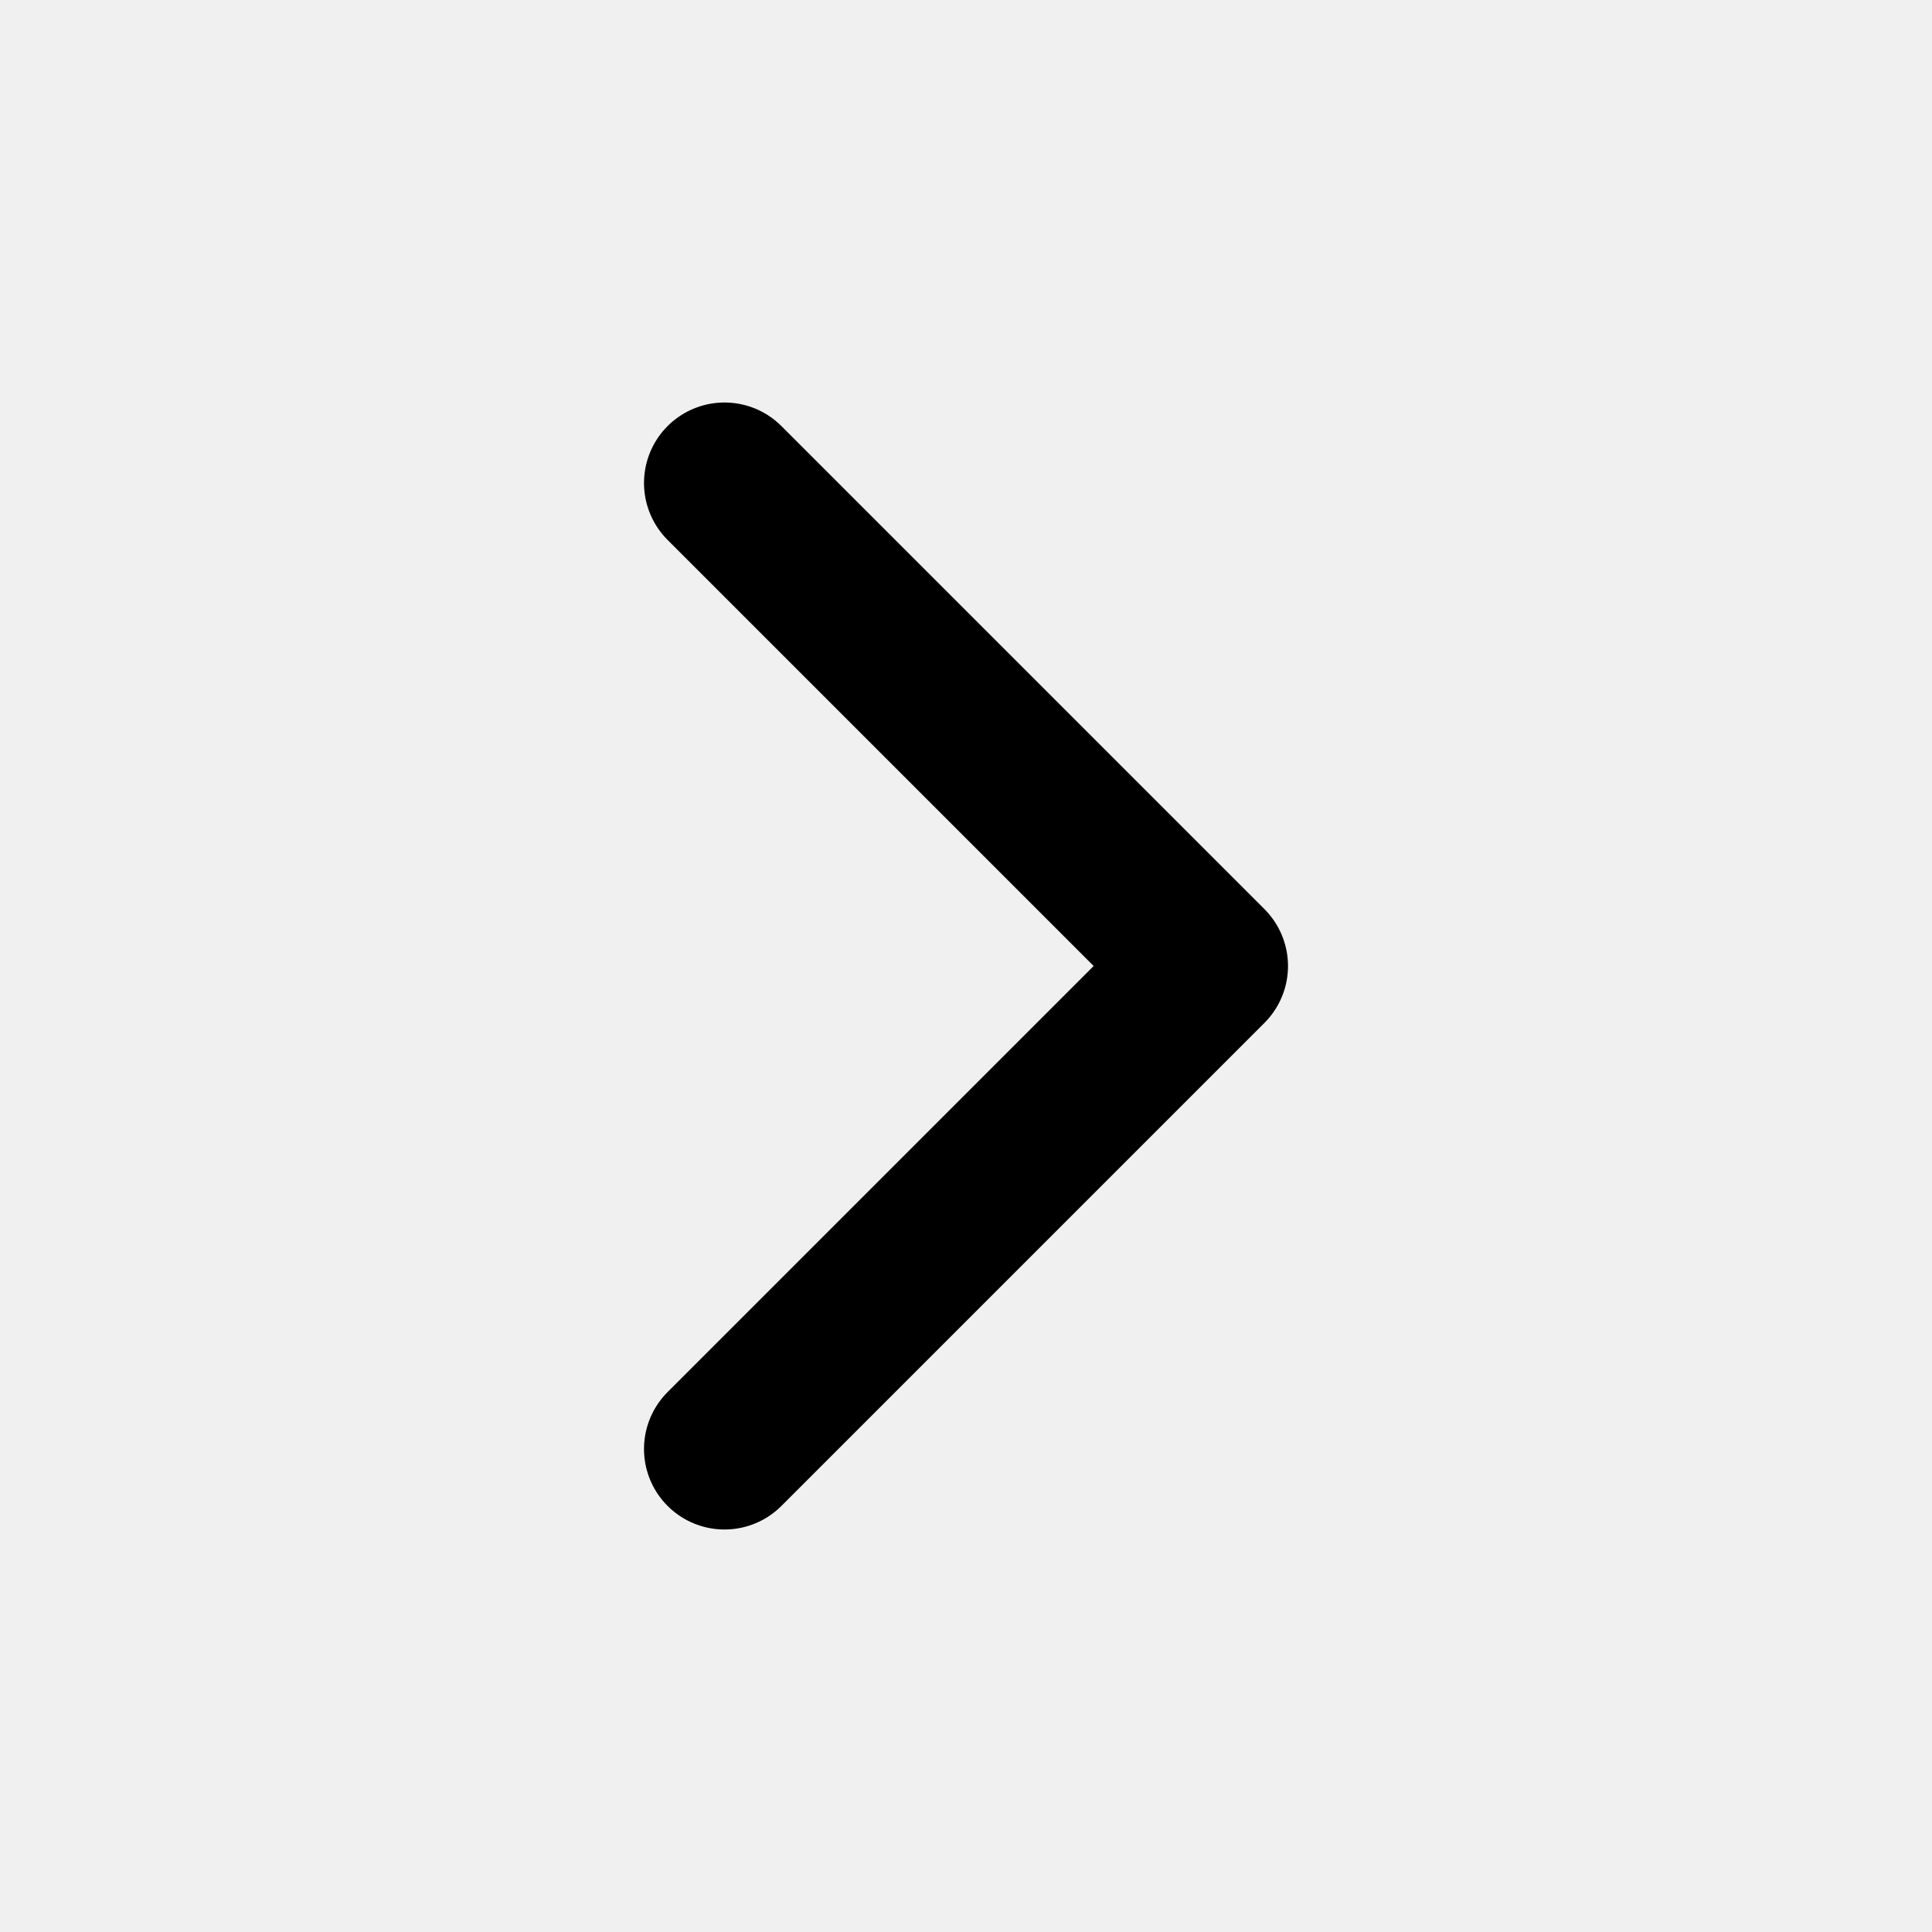
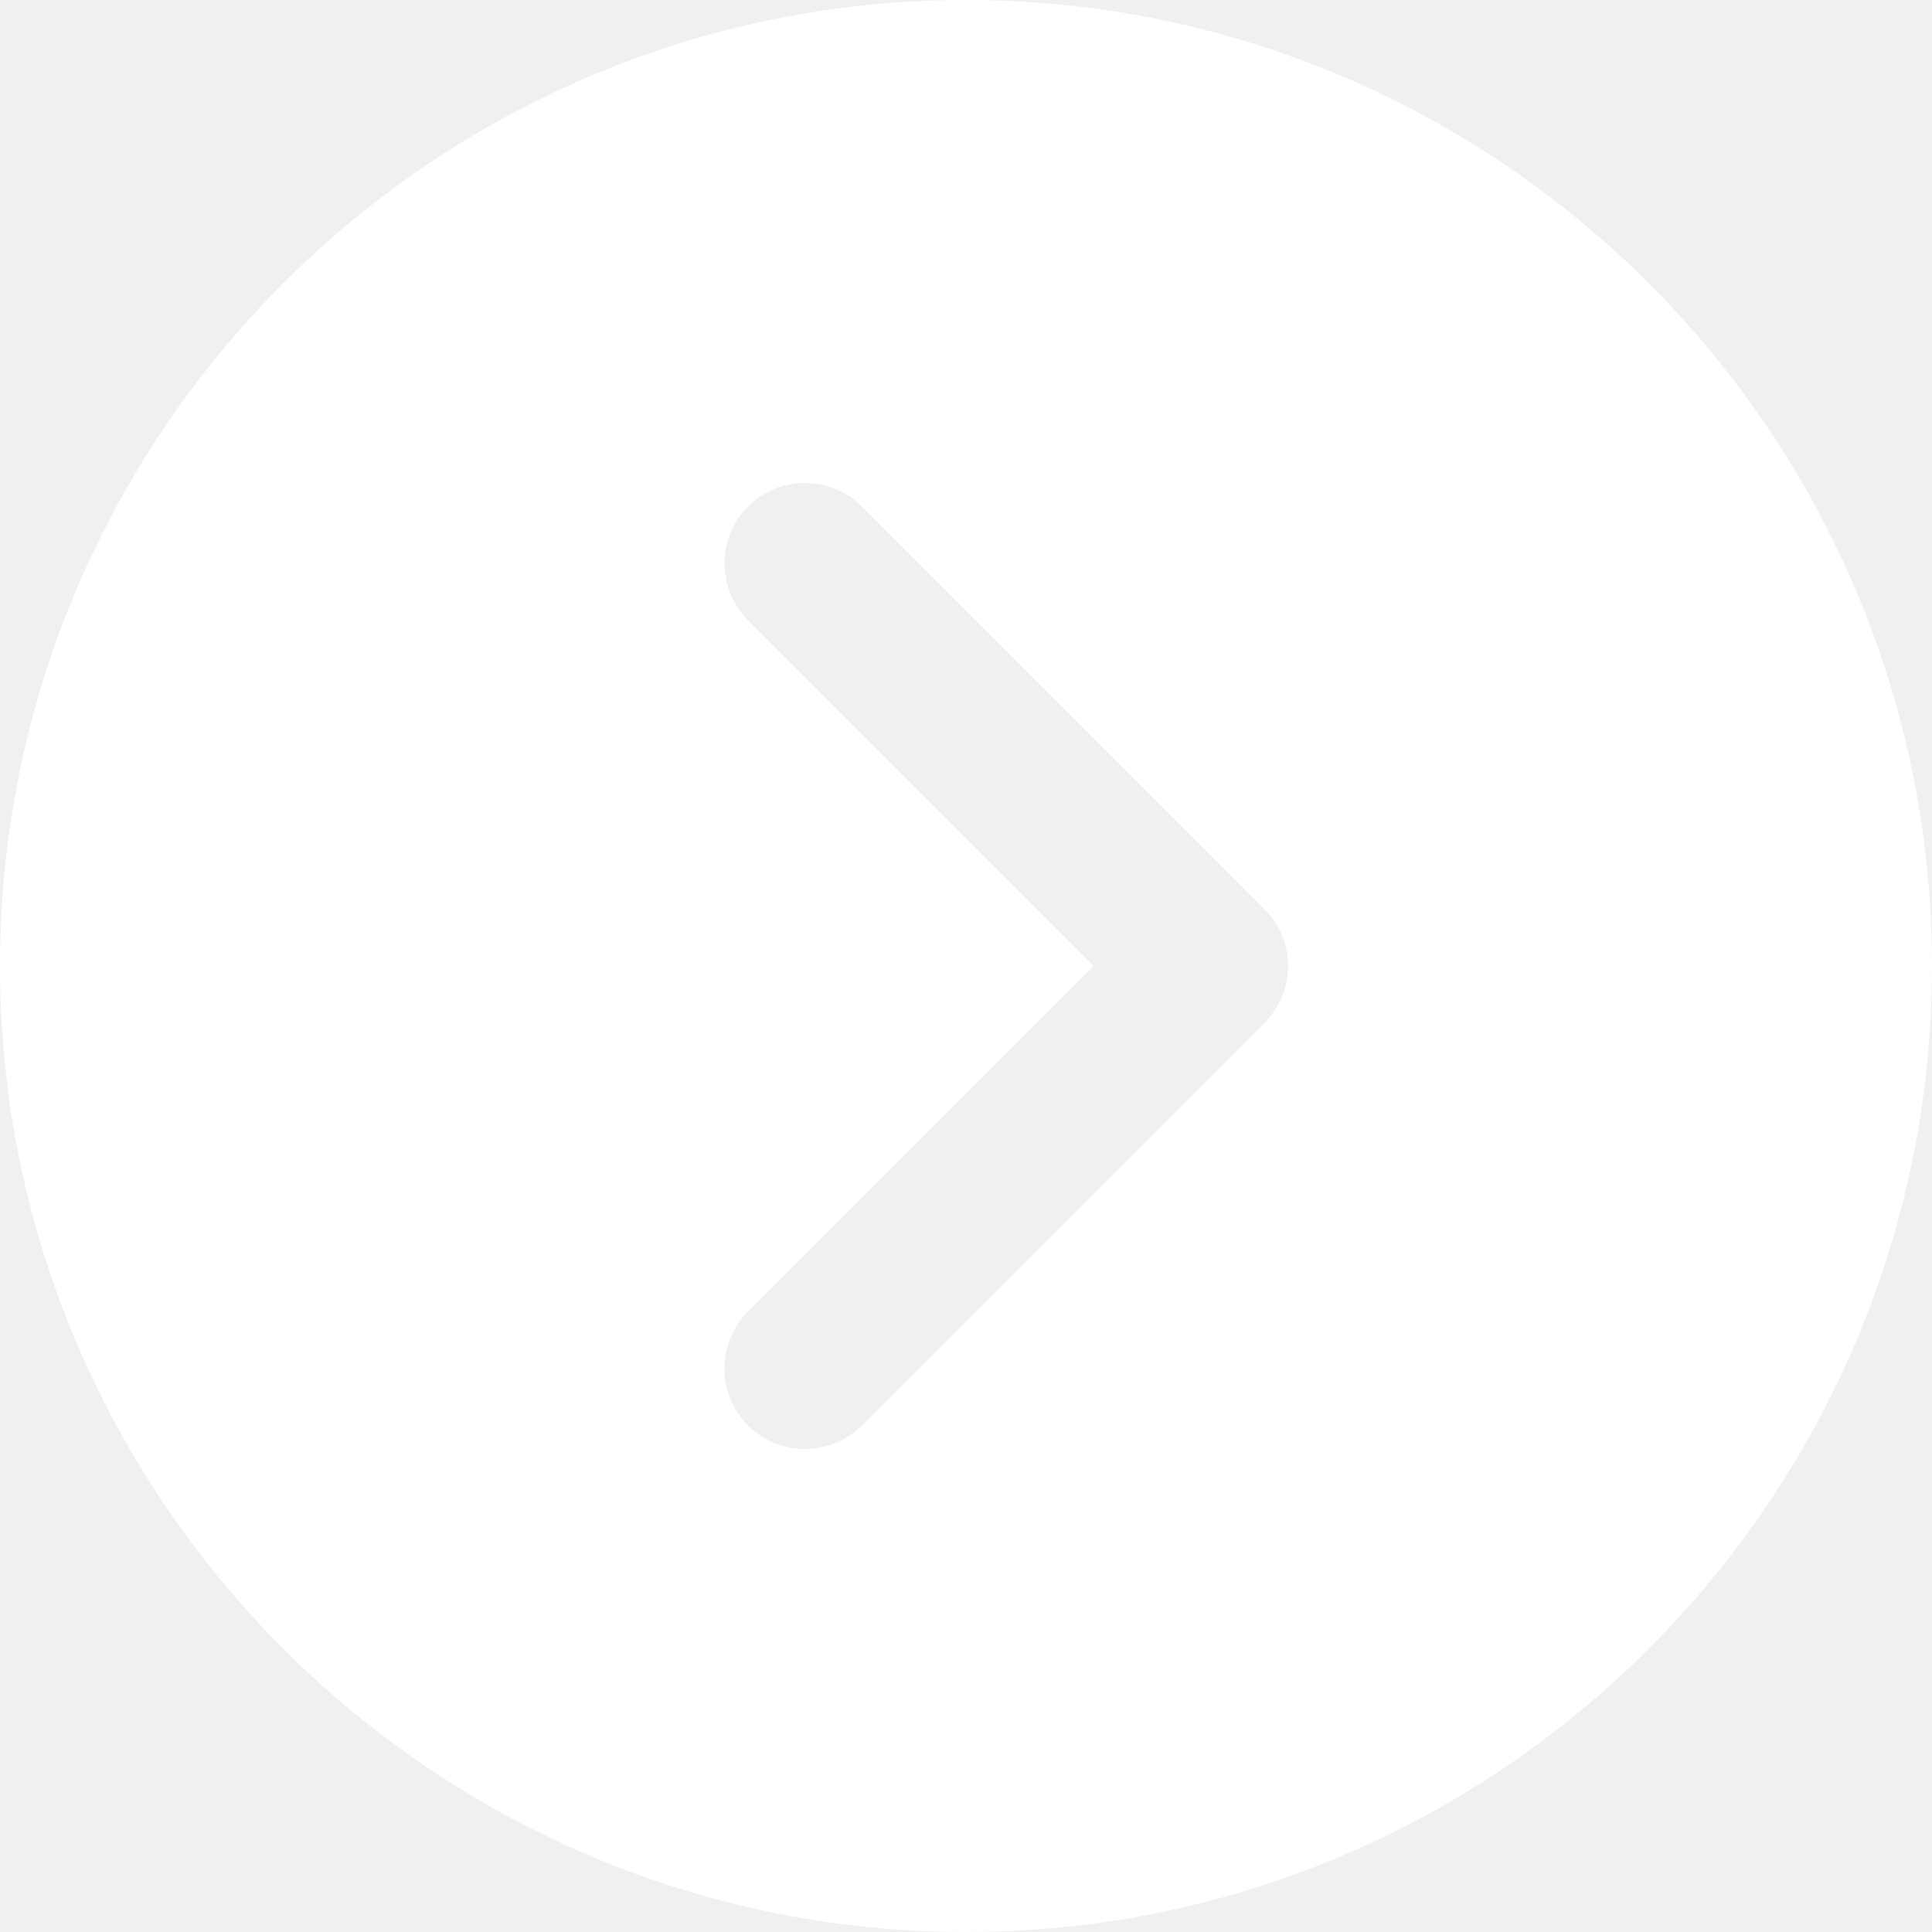
- <svg xmlns="http://www.w3.org/2000/svg" width="24" height="24" viewBox="0 0 24 24" fill="none" stroke="currentColor" stroke-width="2" stroke-linecap="round" stroke-linejoin="round" class="h-5 w-5 text-gray-100">
-   <path d="m9 18 6-6-6-6" />
+ <svg xmlns="http://www.w3.org/2000/svg" width="31" height="31" viewBox="0 0 31 31" fill="none">
+   <g clip-path="url(#clip0_216_408)">
+     <path d="M15.5 2.71011e-06C6.953 1.2157e-06 -1.2157e-06 6.953 -2.71011e-06 15.5C-4.20451e-06 24.047 6.953 31 15.5 31C24.047 31 31 24.047 31 15.5C31 6.953 24.047 4.20451e-06 15.5 2.71011e-06ZM20.288 16.413L13.83 22.872C13.578 23.123 13.247 23.25 12.917 23.25C12.586 23.25 12.255 23.123 12.003 22.872C11.498 22.366 11.498 21.55 12.003 21.045L17.549 15.5L12.004 9.955C11.498 9.45 11.498 8.633 12.004 8.128C12.508 7.623 13.325 7.623 13.83 8.128L20.288 14.587C20.793 15.092 20.793 15.908 20.288 16.413Z" fill="white" />
+   </g>
+   <defs>
+     <clipPath id="clip0_216_408">
+       <rect width="31" height="31" fill="white" />
+     </clipPath>
+   </defs>
</svg>
